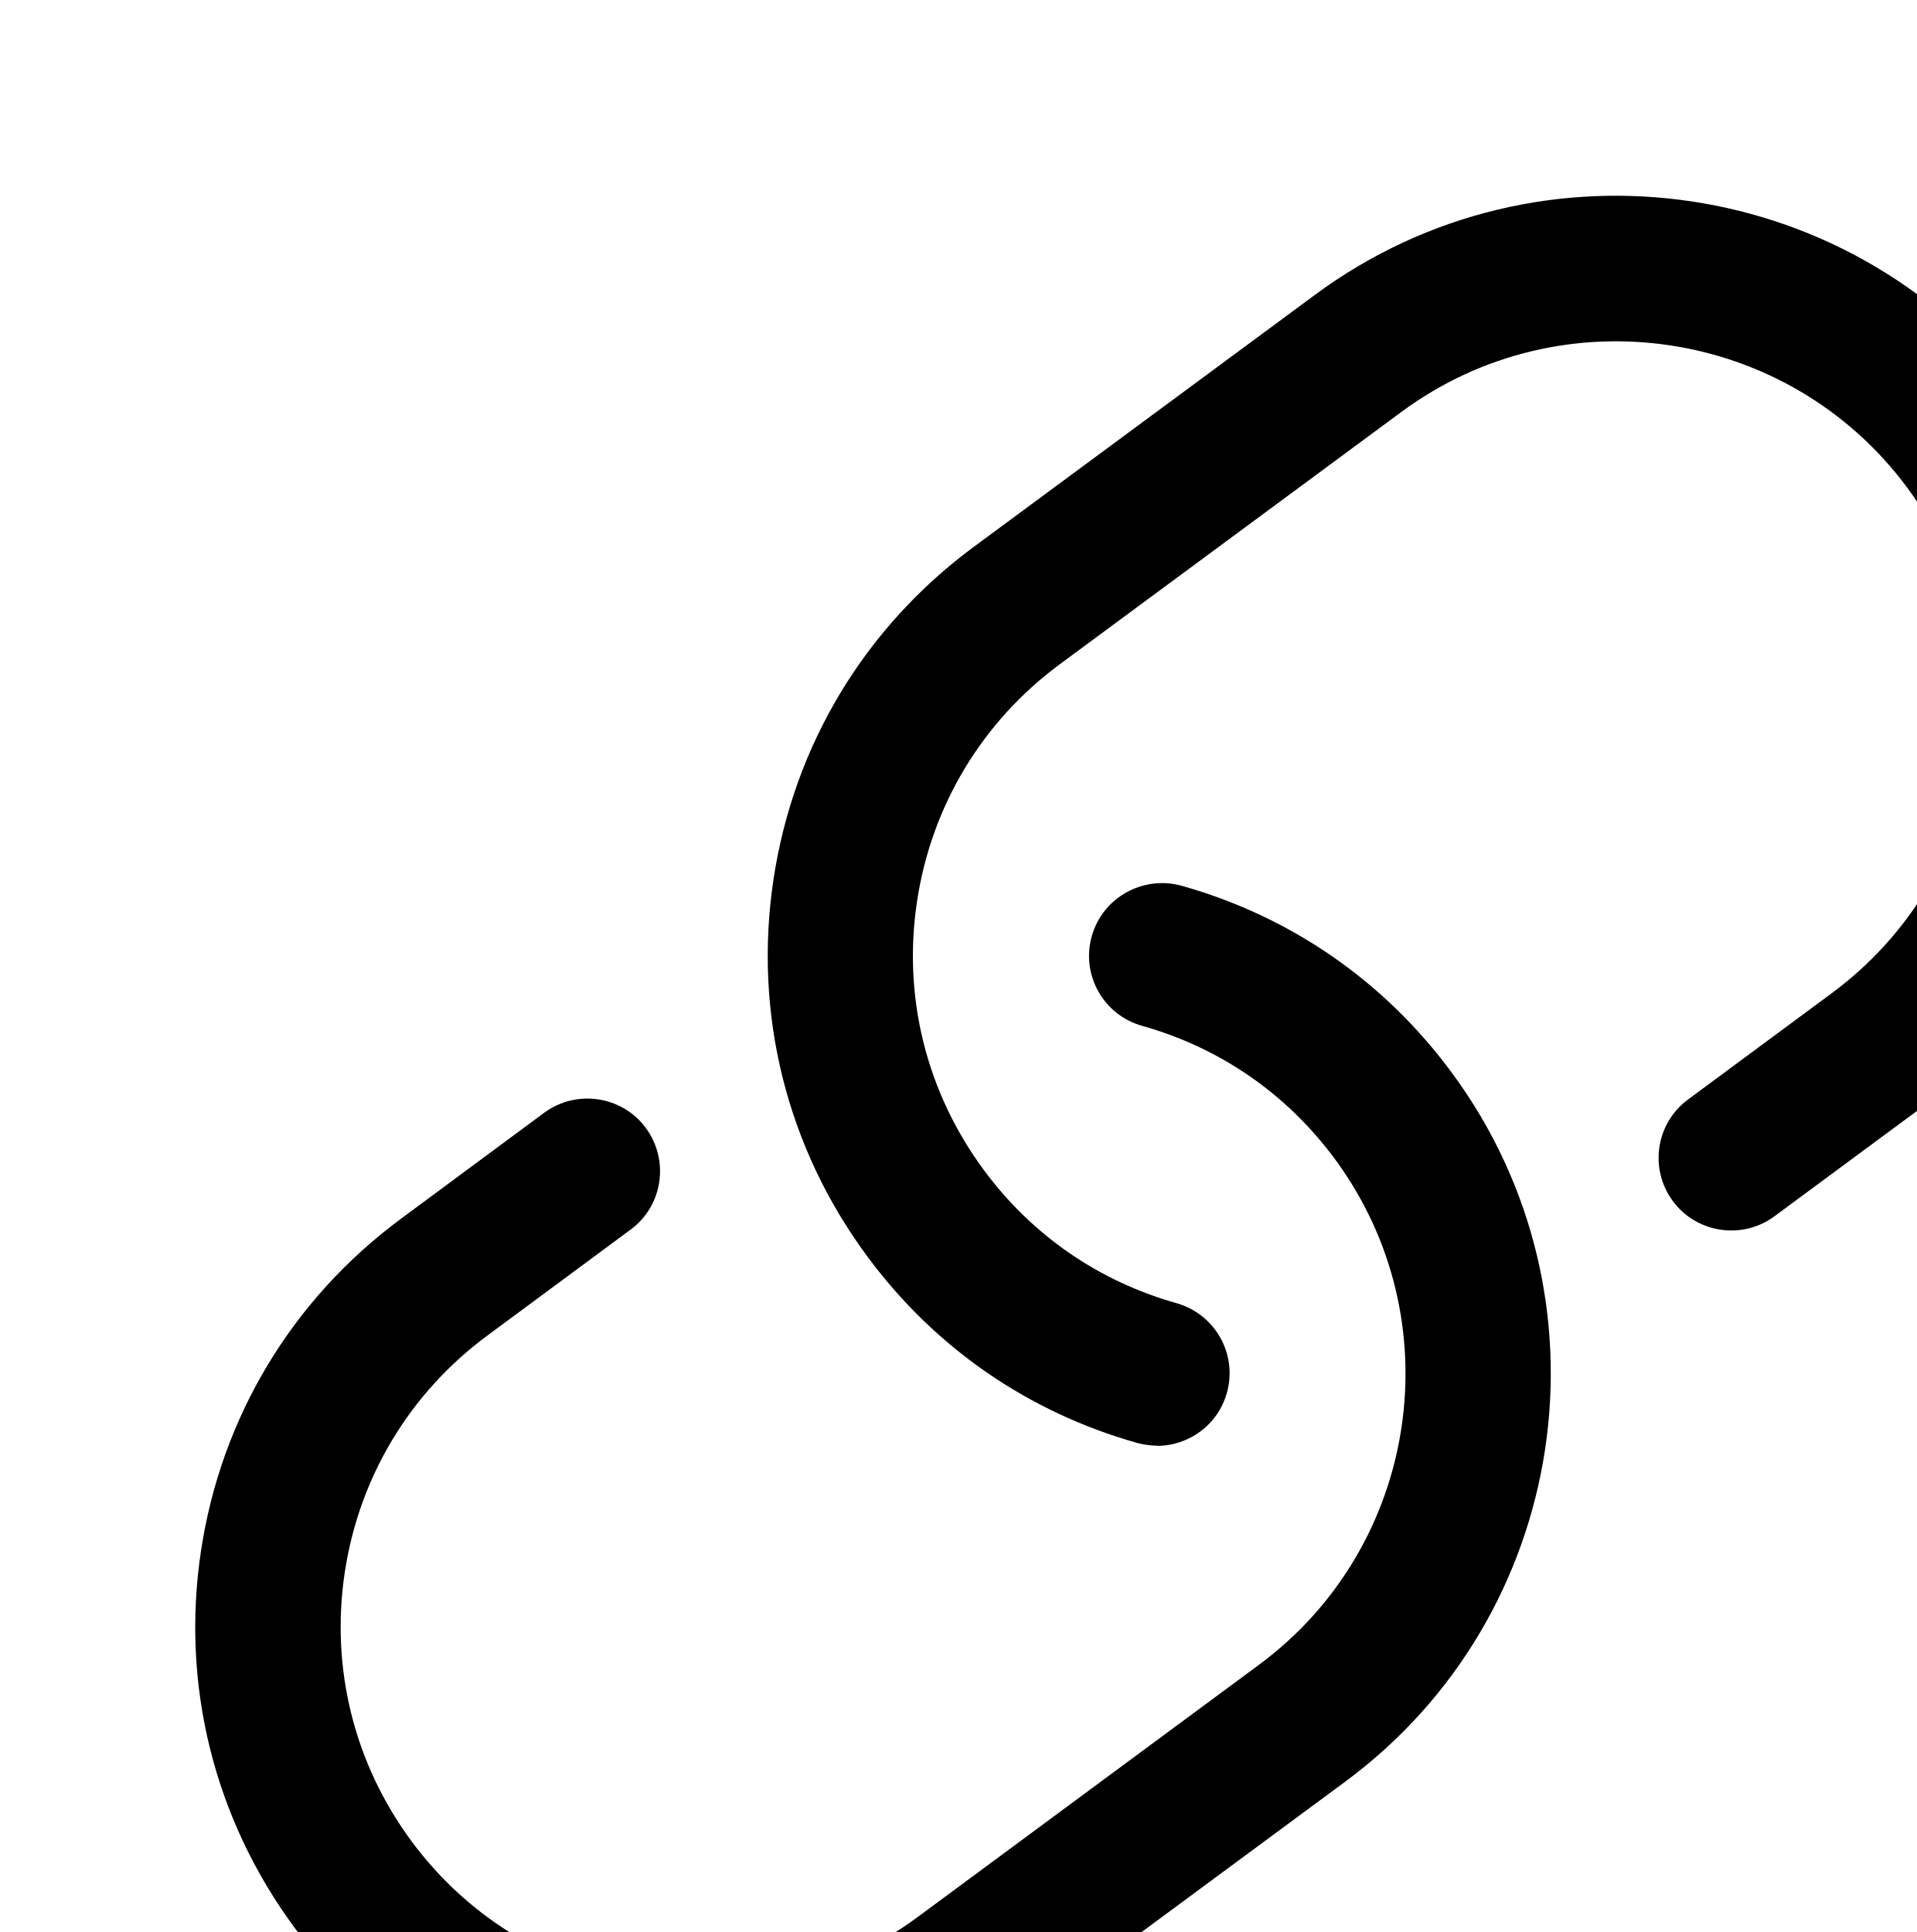
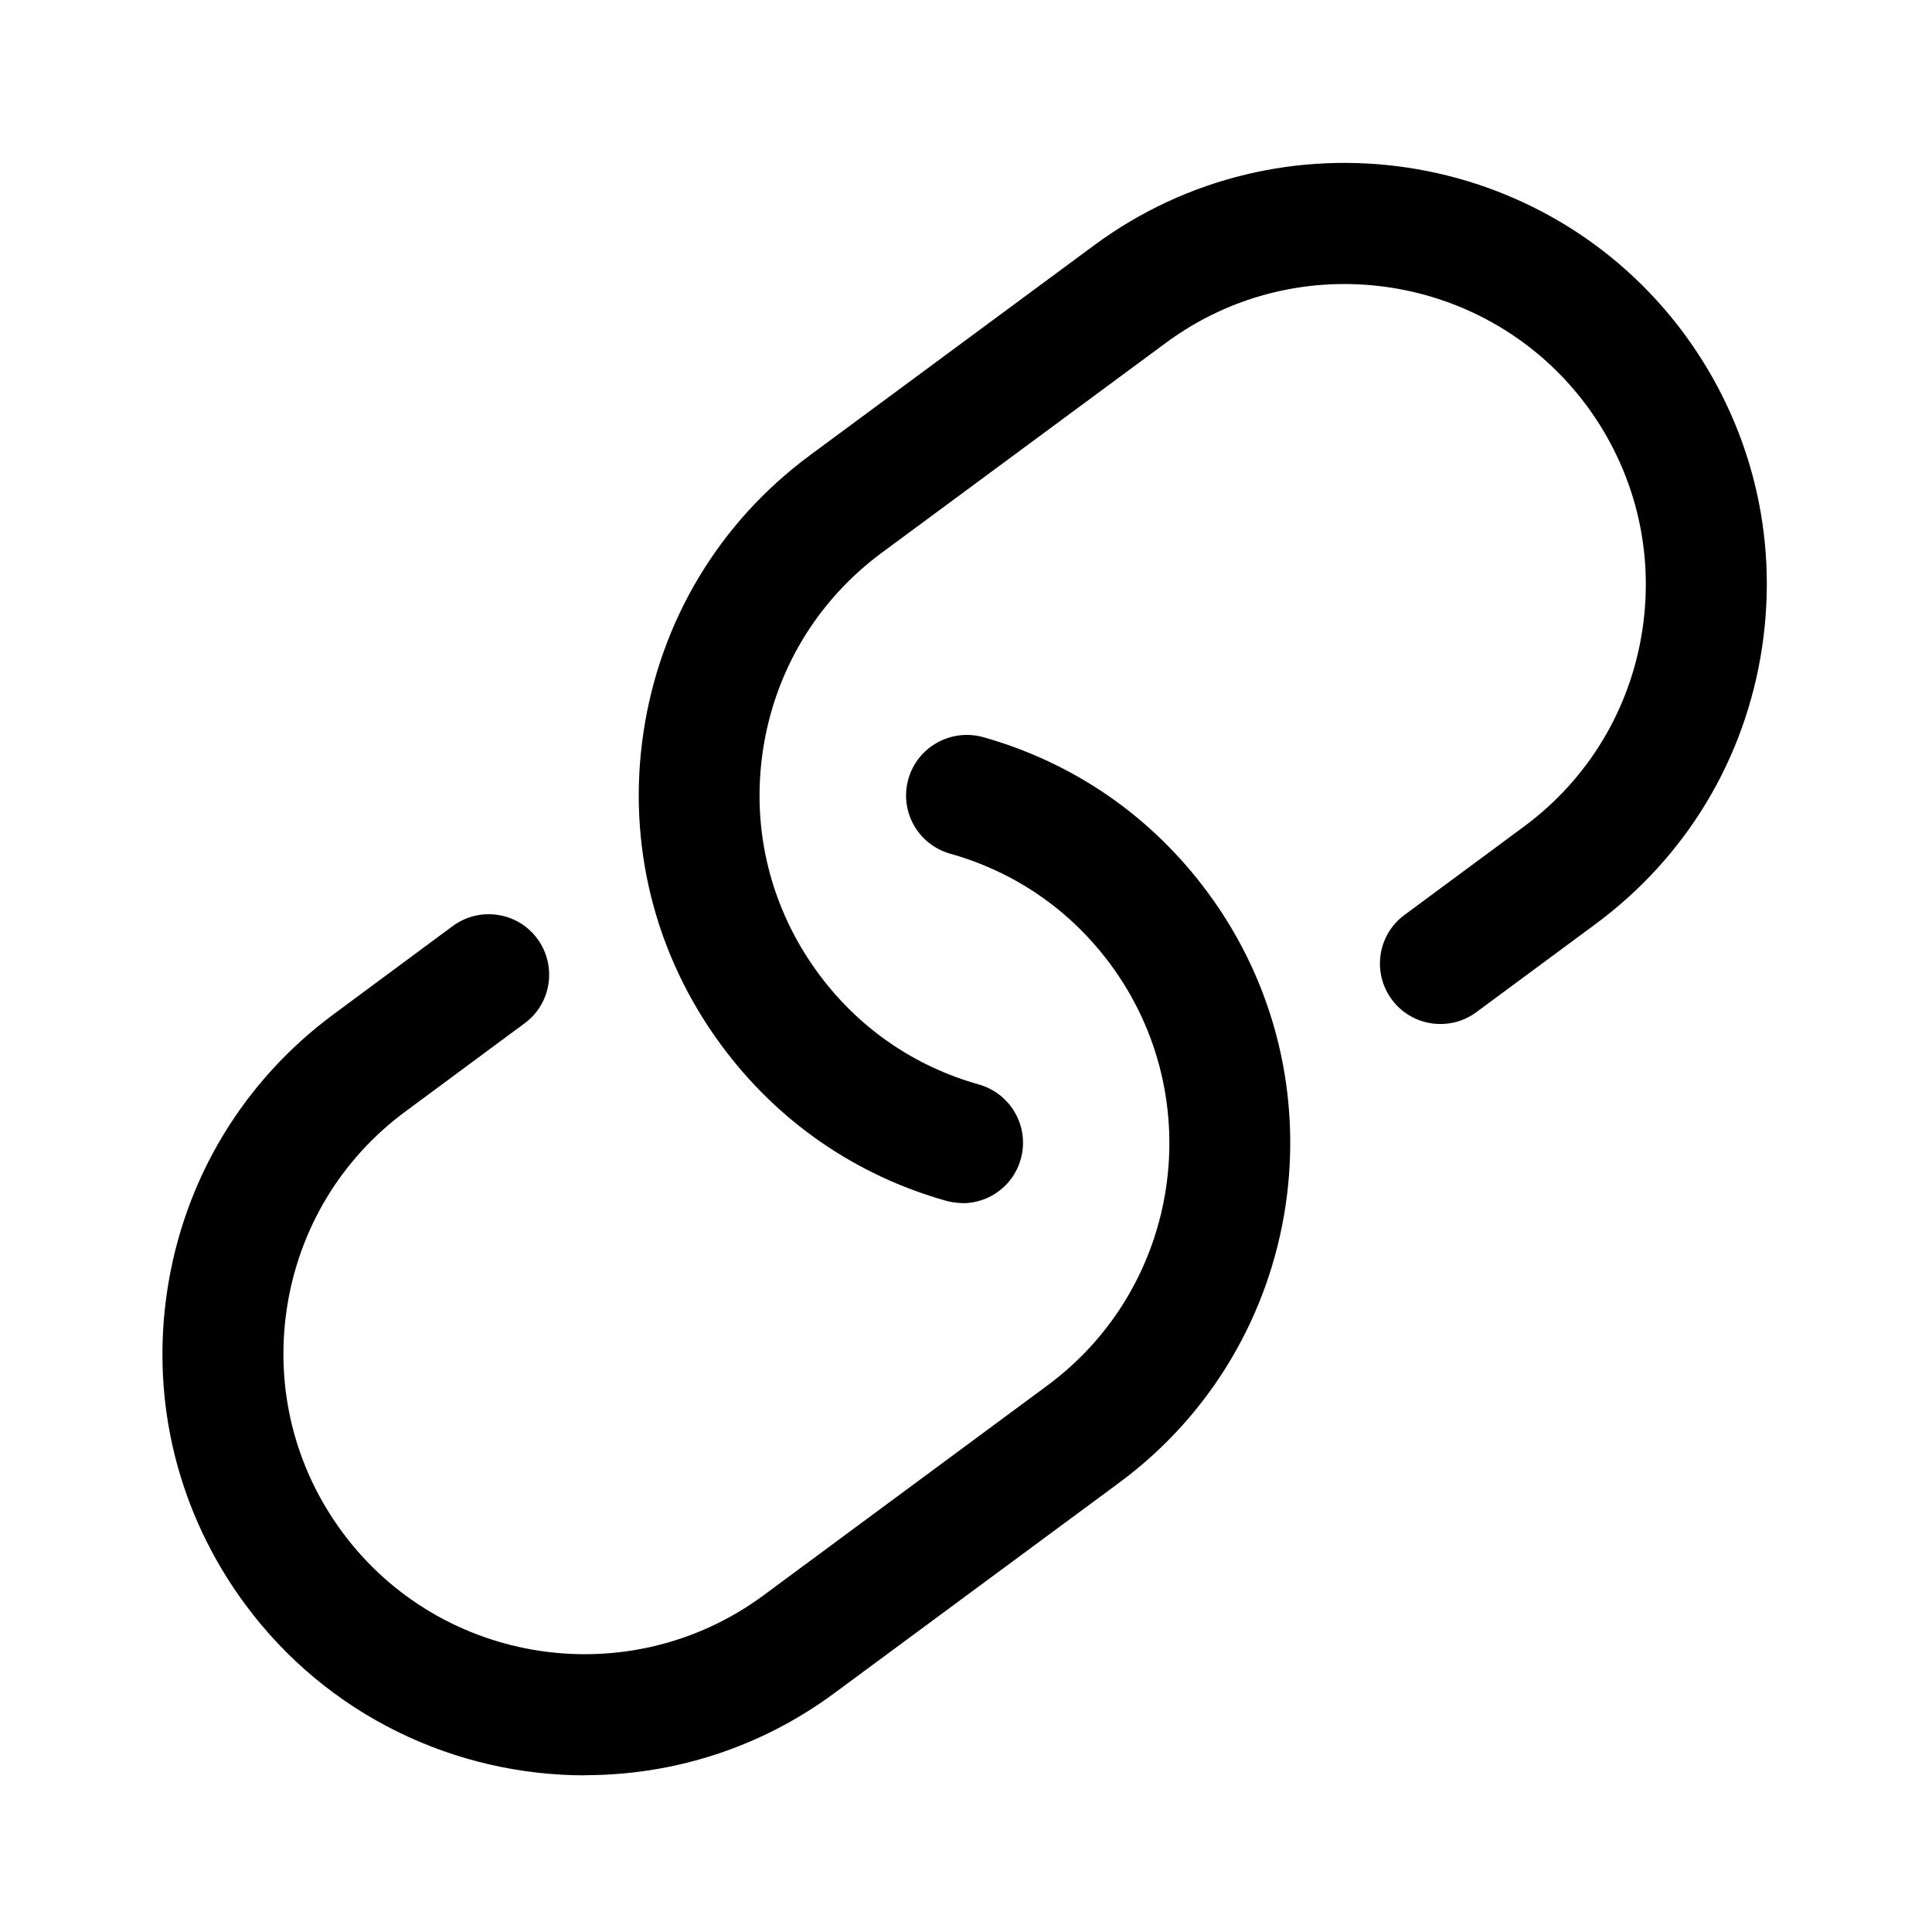
- <svg xmlns="http://www.w3.org/2000/svg" xmlns-xlink="http://www.w3.org/1999/xlink" aria-hidden="true" viewbox="0 0 24 24">
-   <g fill="currentColor">
-     <path d="M11.96 14.945c-.067                 0-.136-.01-.203-.027-1.13-.318-2.097-.986-2.795-1.932-.832-1.125-1.176-2.508-.968-3.893s.942-2.605                 2.068-3.438l3.53-2.608c2.322-1.716 5.61-1.224 7.33 1.1.83 1.127 1.175 2.51.967                 3.895s-.943 2.605-2.07 3.438l-1.48                 1.094c-.333.246-.804.175-1.05-.158-.246-.334-.176-.804.158-1.05l1.48-1.095c.803-.592                 1.327-1.463                 1.476-2.45.148-.988-.098-1.975-.69-2.778-1.225-1.656-3.572-2.01-5.23-.784l-3.53                 2.608c-.802.593-1.326 1.464-1.475 2.45-.15.99.097 1.975.69 2.778.498.675 1.187                 1.15 1.992 1.377.4.114.633.528.52.928-.092.33-.394.547-.722.547z" fill="currentColor" />
-     <path d="M7.27 22.054c-1.61                 0-3.197-.735-4.225-2.125-.832-1.127-1.176-2.51-.968-3.894s.943-2.605                 2.07-3.438l1.478-1.094c.334-.245.805-.175 1.05.158s.177.804-.157 1.05l-1.48                 1.095c-.803.593-1.326 1.464-1.475 2.45-.148.99.097 1.975.69 2.778 1.225 1.657                 3.57 2.01 5.23.785l3.528-2.608c1.658-1.225                 2.01-3.57.785-5.23-.498-.674-1.187-1.15-1.992-1.376-.4-.113-.633-.527-.52-.927.112-.4.528-.63.926-.522                 1.13.318 2.096.986 2.794 1.932 1.717 2.324 1.224 5.612-1.1 7.33l-3.53                 2.608c-.933.693-2.023 1.026-3.105 1.026z" fill="currentColor" />
+ <svg xmlns="http://www.w3.org/2000/svg" xmlns-xlink="http://www.w3.org/1999/xlink" aria-hidden="true" width="24" fill="currentColor" height="24" viewbox="0 0 24 24">
+   <g>
+     <path d="M11.96 14.945c-.067 0-.136-.01-.203-.027-1.13-.318-2.097-.986-2.795-1.932-.832-1.125-1.176-2.508-.968-3.893s.942-2.605 2.068-3.438l3.53-2.608c2.322-1.716 5.61-1.224 7.33 1.1.83 1.127 1.175 2.51.967 3.895s-.943 2.605-2.07 3.438l-1.48 1.094c-.333.246-.804.175-1.05-.158-.246-.334-.176-.804.158-1.05l1.48-1.095c.803-.592 1.327-1.463 1.476-2.45.148-.988-.098-1.975-.69-2.778-1.225-1.656-3.572-2.01-5.23-.784l-3.53 2.608c-.802.593-1.326 1.464-1.475 2.45-.15.99.097 1.975.69 2.778.498.675 1.187 1.15 1.992 1.377.4.114.633.528.52.928-.092.33-.394.547-.722.547z" />
+     <path d="M7.27 22.054c-1.61 0-3.197-.735-4.225-2.125-.832-1.127-1.176-2.51-.968-3.894s.943-2.605 2.07-3.438l1.478-1.094c.334-.245.805-.175 1.05.158s.177.804-.157 1.05l-1.48 1.095c-.803.593-1.326 1.464-1.475 2.45-.148.99.097 1.975.69 2.778 1.225 1.657 3.57 2.01 5.23.785l3.528-2.608c1.658-1.225 2.01-3.57.785-5.23-.498-.674-1.187-1.15-1.992-1.376-.4-.113-.633-.527-.52-.927.112-.4.528-.63.926-.522 1.13.318 2.096.986 2.794 1.932 1.717 2.324 1.224 5.612-1.1 7.33l-3.53 2.608c-.933.693-2.023 1.026-3.105 1.026z" fill="currentColor" />
  </g>
</svg>
